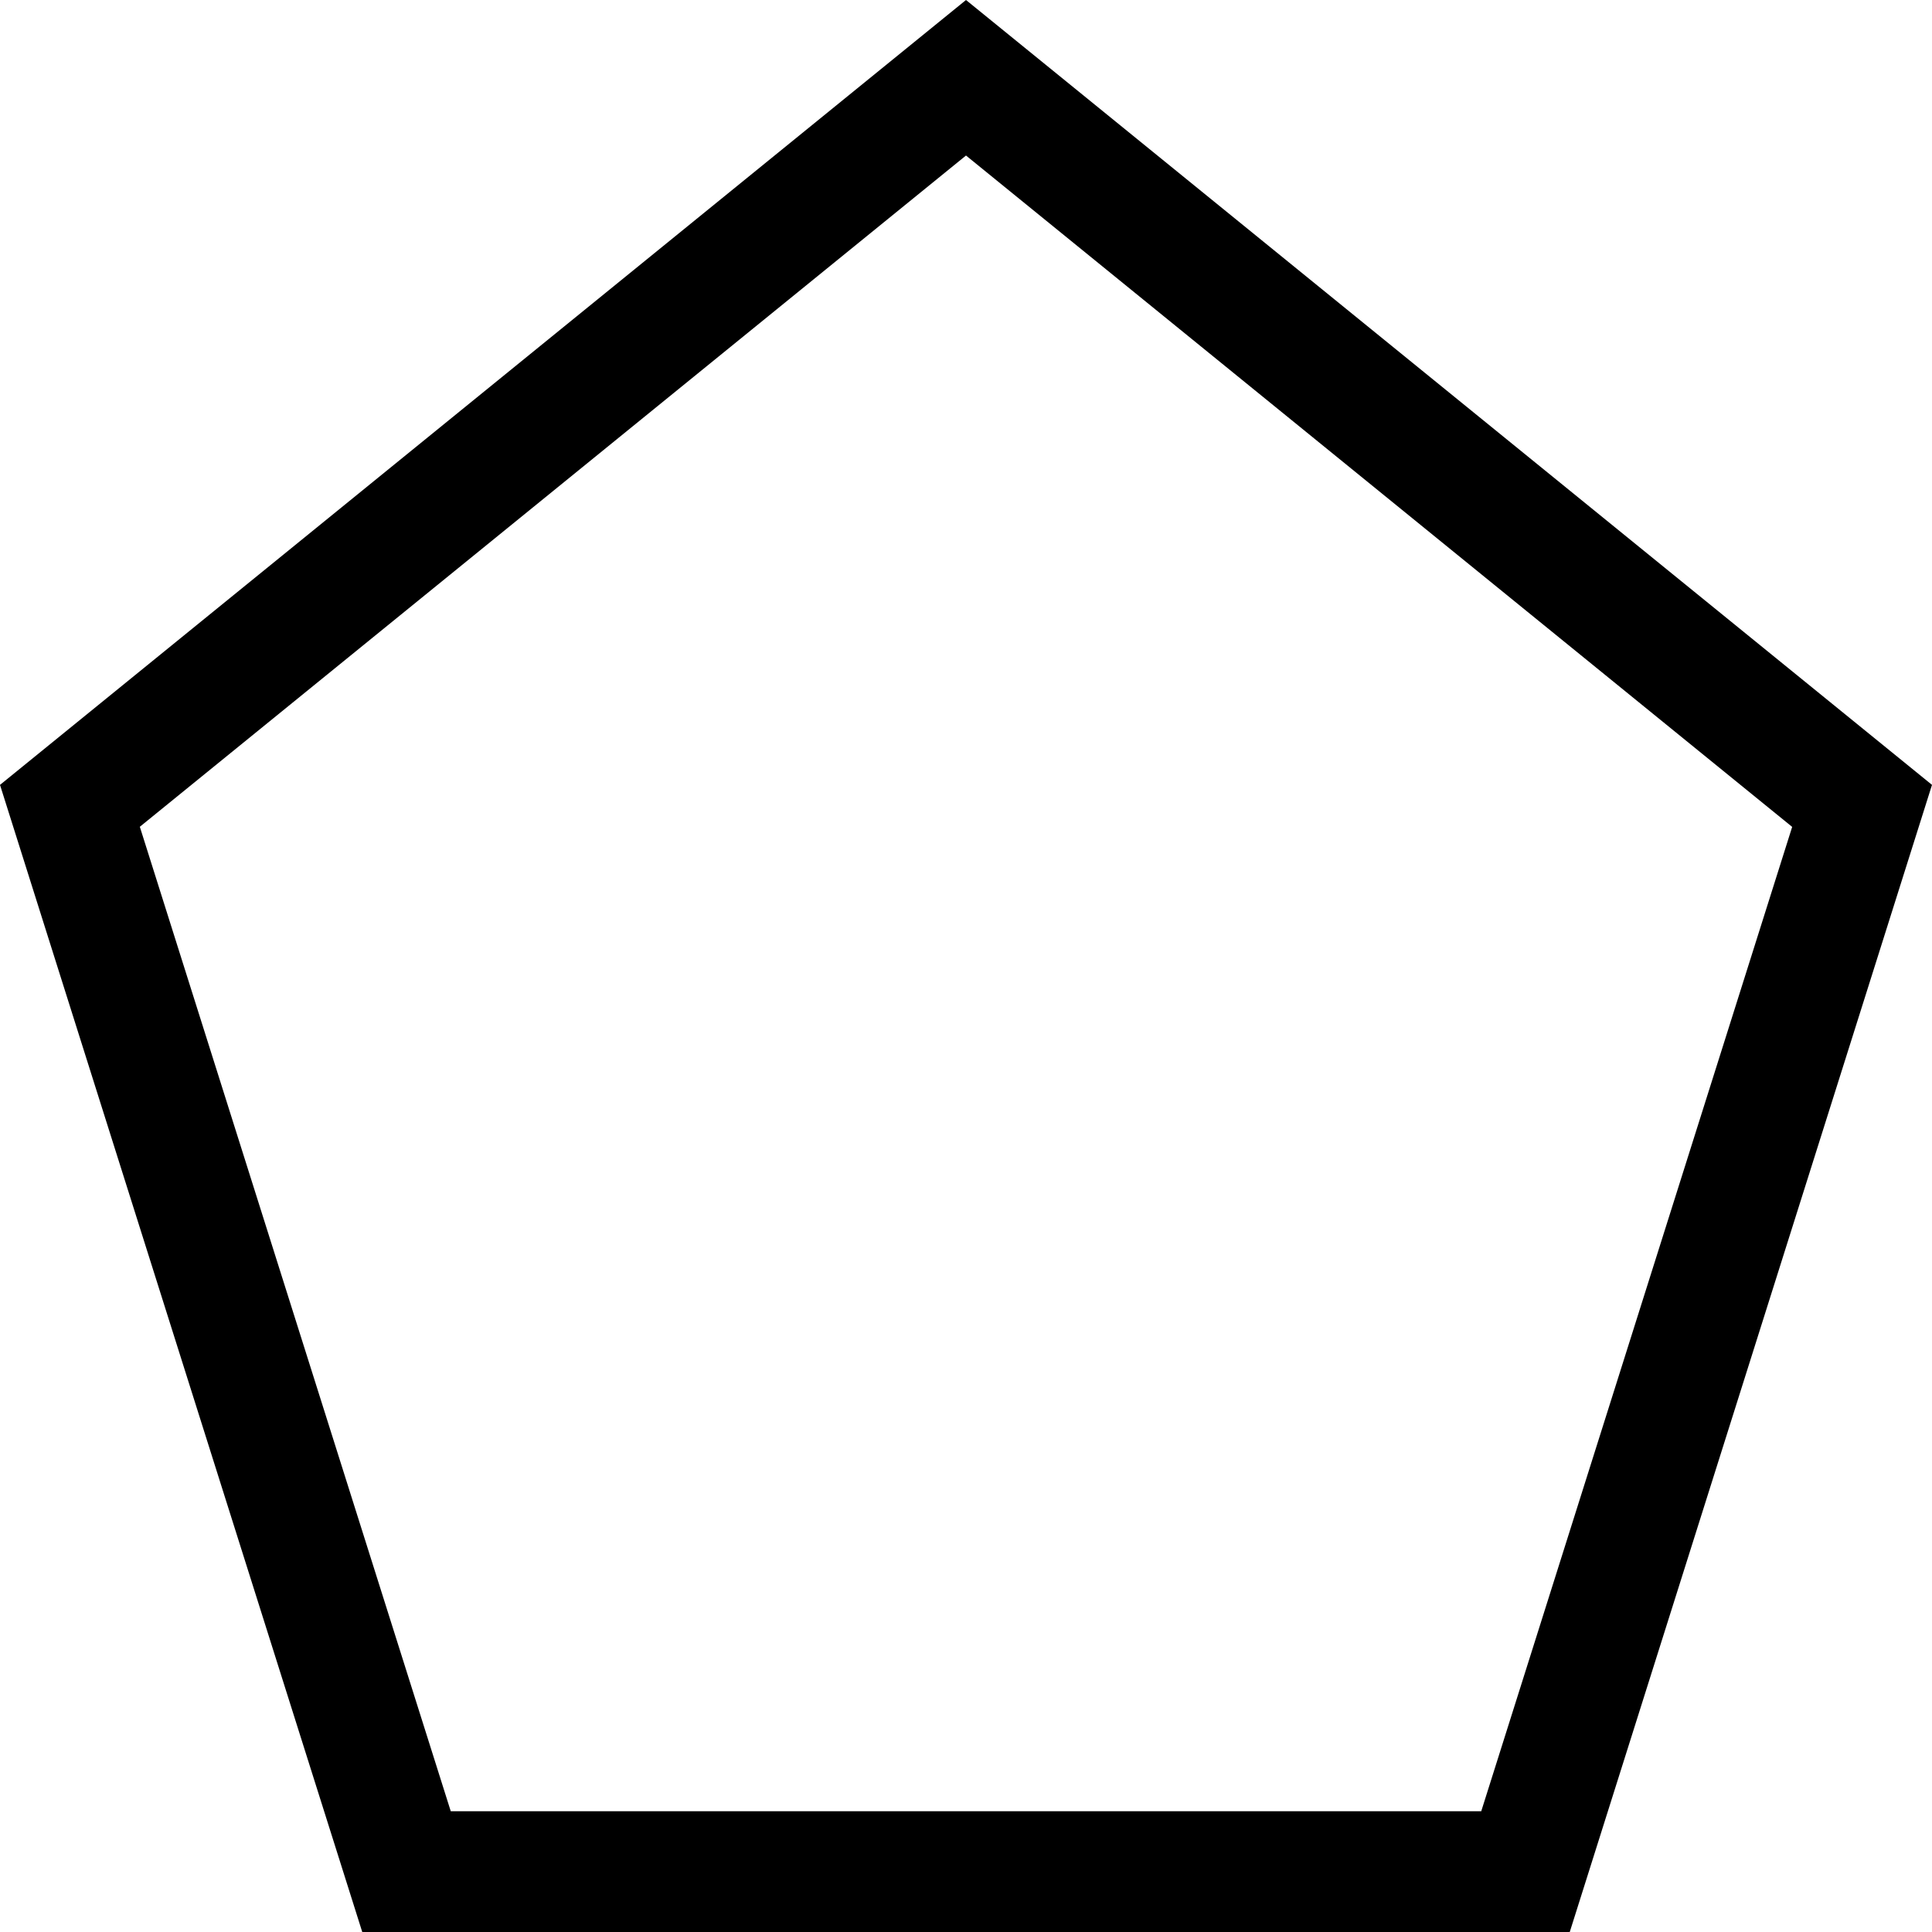
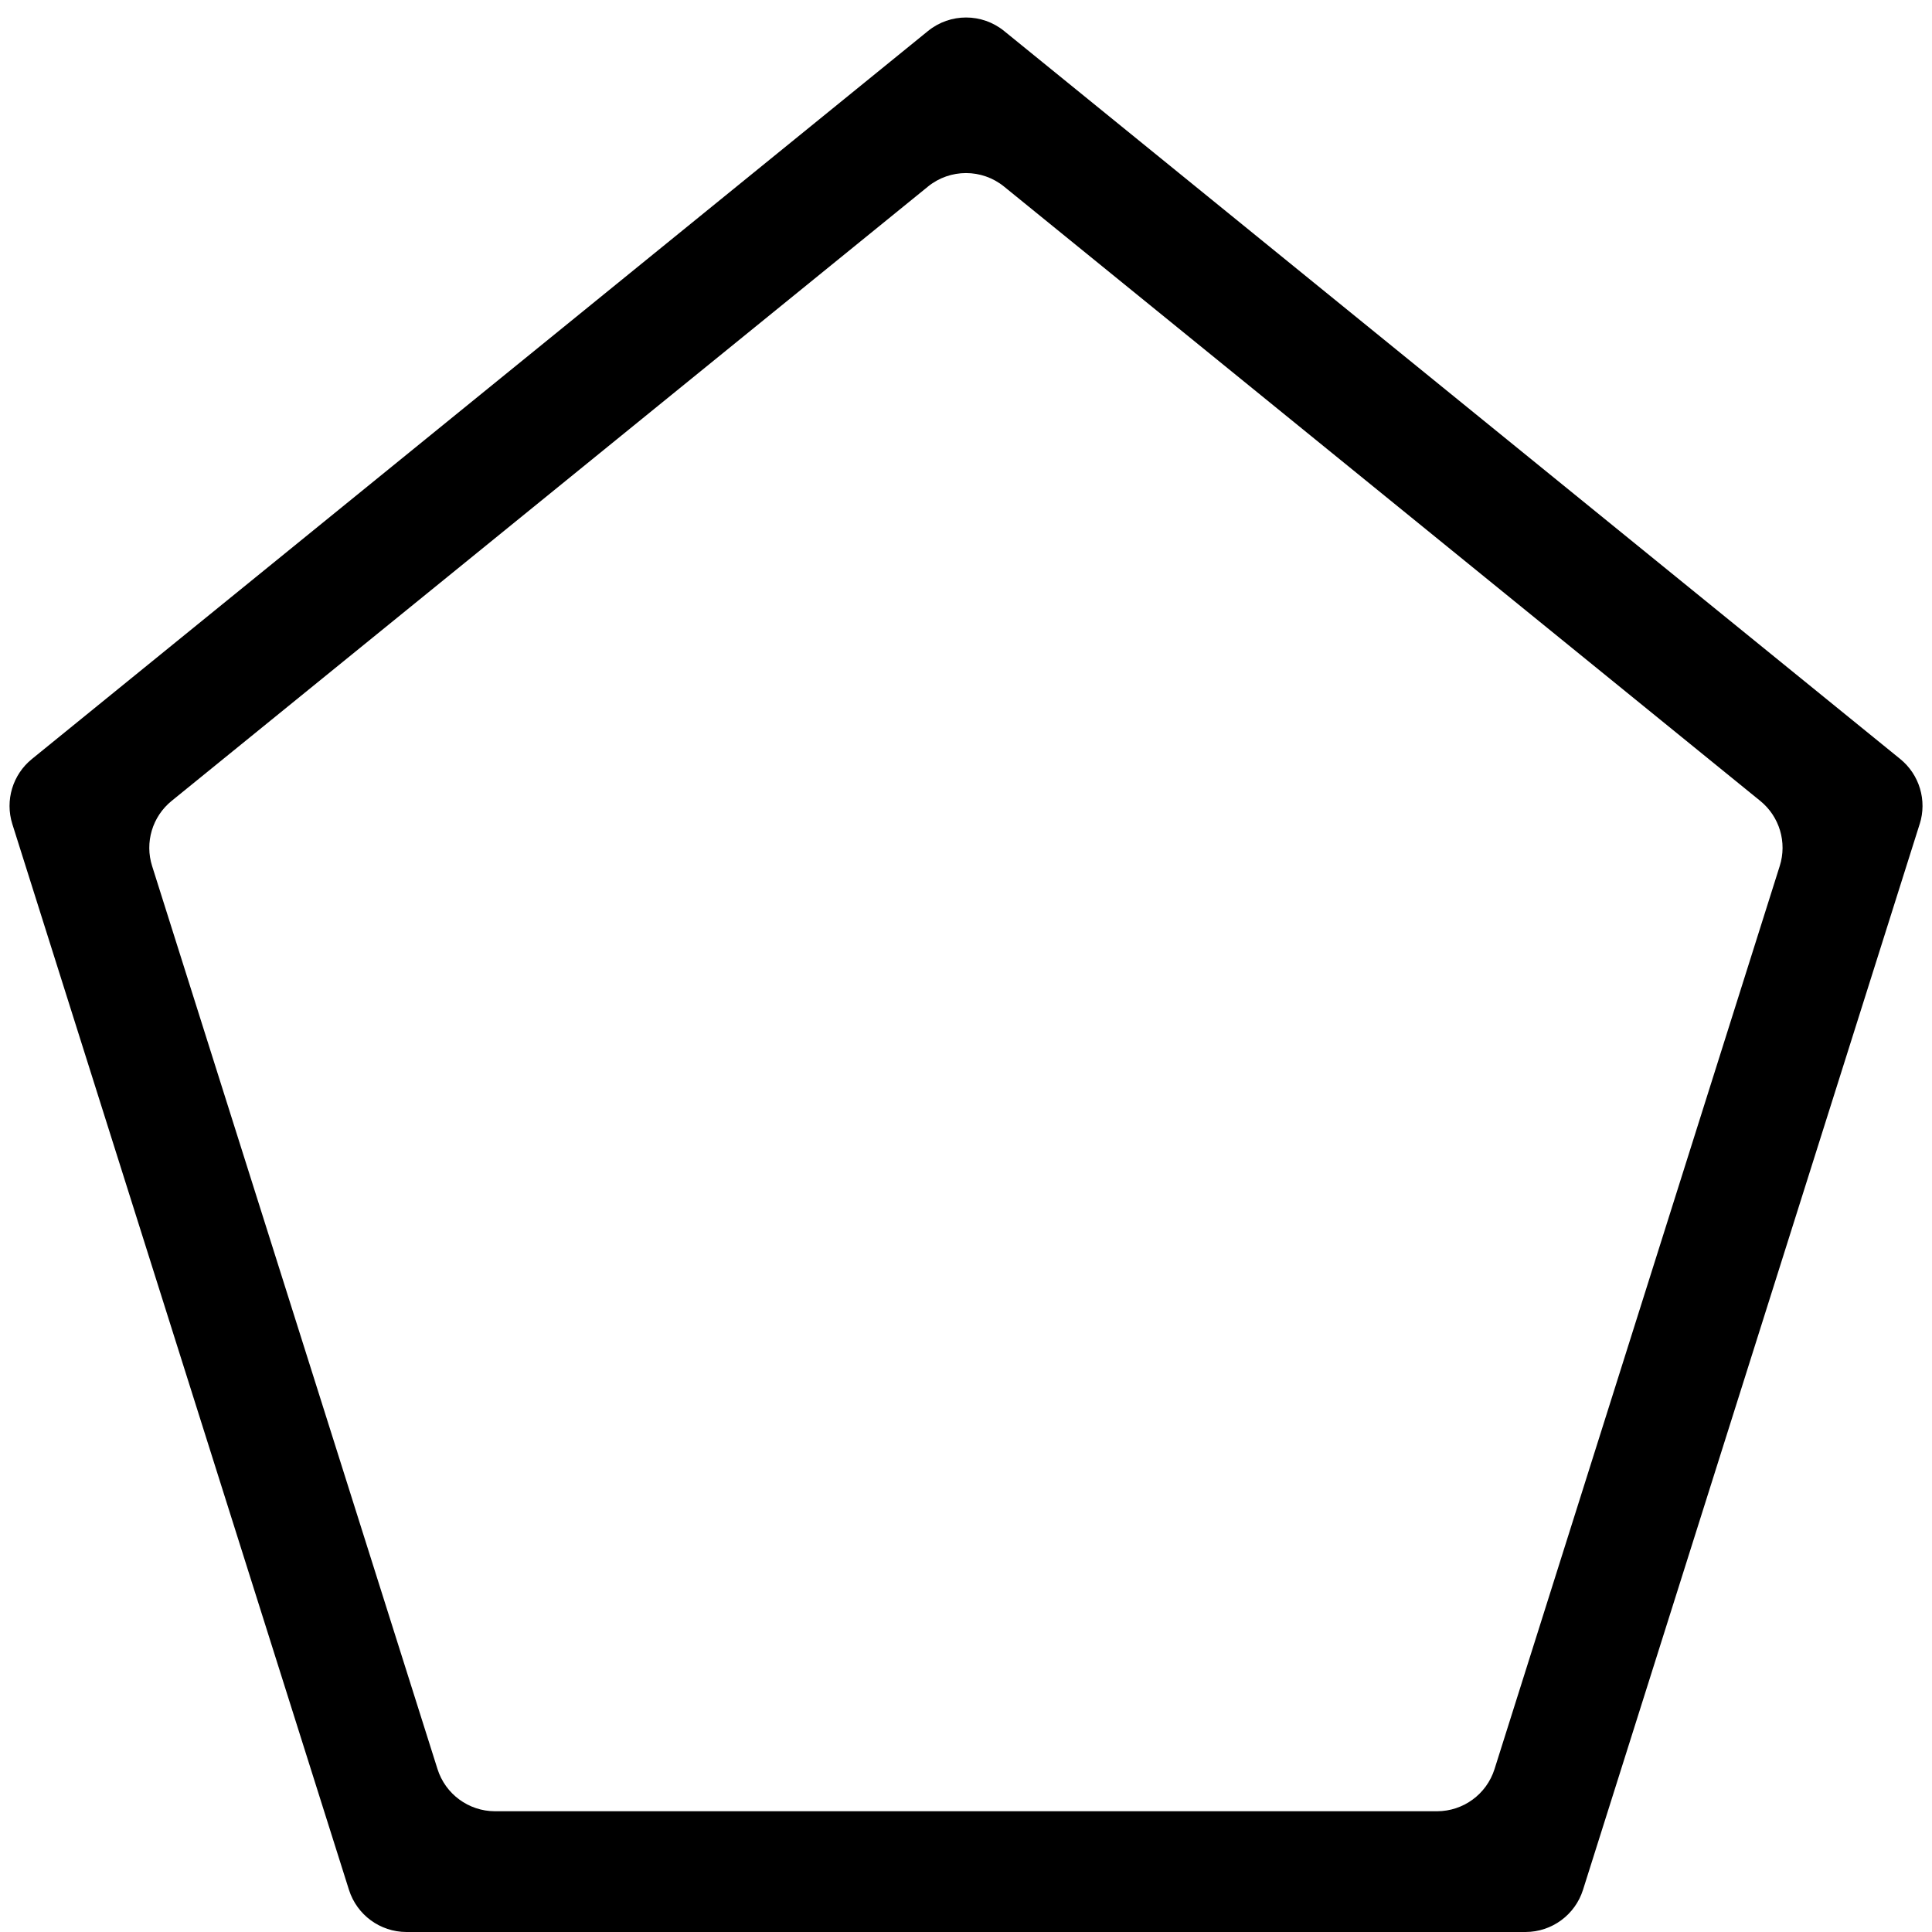
<svg xmlns="http://www.w3.org/2000/svg" width="16" height="16" fill="currentColor" class="bi bi-pentagon" viewBox="0 0 16 16">
-   <path d="m8 1.288 6.842 5.56L12.267 15H3.733L1.158 6.847 8 1.288zM16 6.5 8 0 0 6.5 3 16h10l3-9.5z" />
+   <path d="M7.685 1.545a.5.5 0 0 1 .63 0l6.263 5.088a.5.5 0 0 1 .161.539l-2.362 7.479a.5.5 0 0 1-.476.349H4.099a.5.5 0 0 1-.476-.35L1.26 7.173a.5.5 0 0 1 .161-.54l6.263-5.087Zm8.213 5.28a.5.5 0 0 0-.162-.54L8.316.257a.5.5 0 0 0-.631 0L.264 6.286a.5.5 0 0 0-.162.538l2.788 8.827a.5.5 0 0 0 .476.349h9.268a.5.5 0 0 0 .476-.35l2.788-8.826Z" />
</svg>
